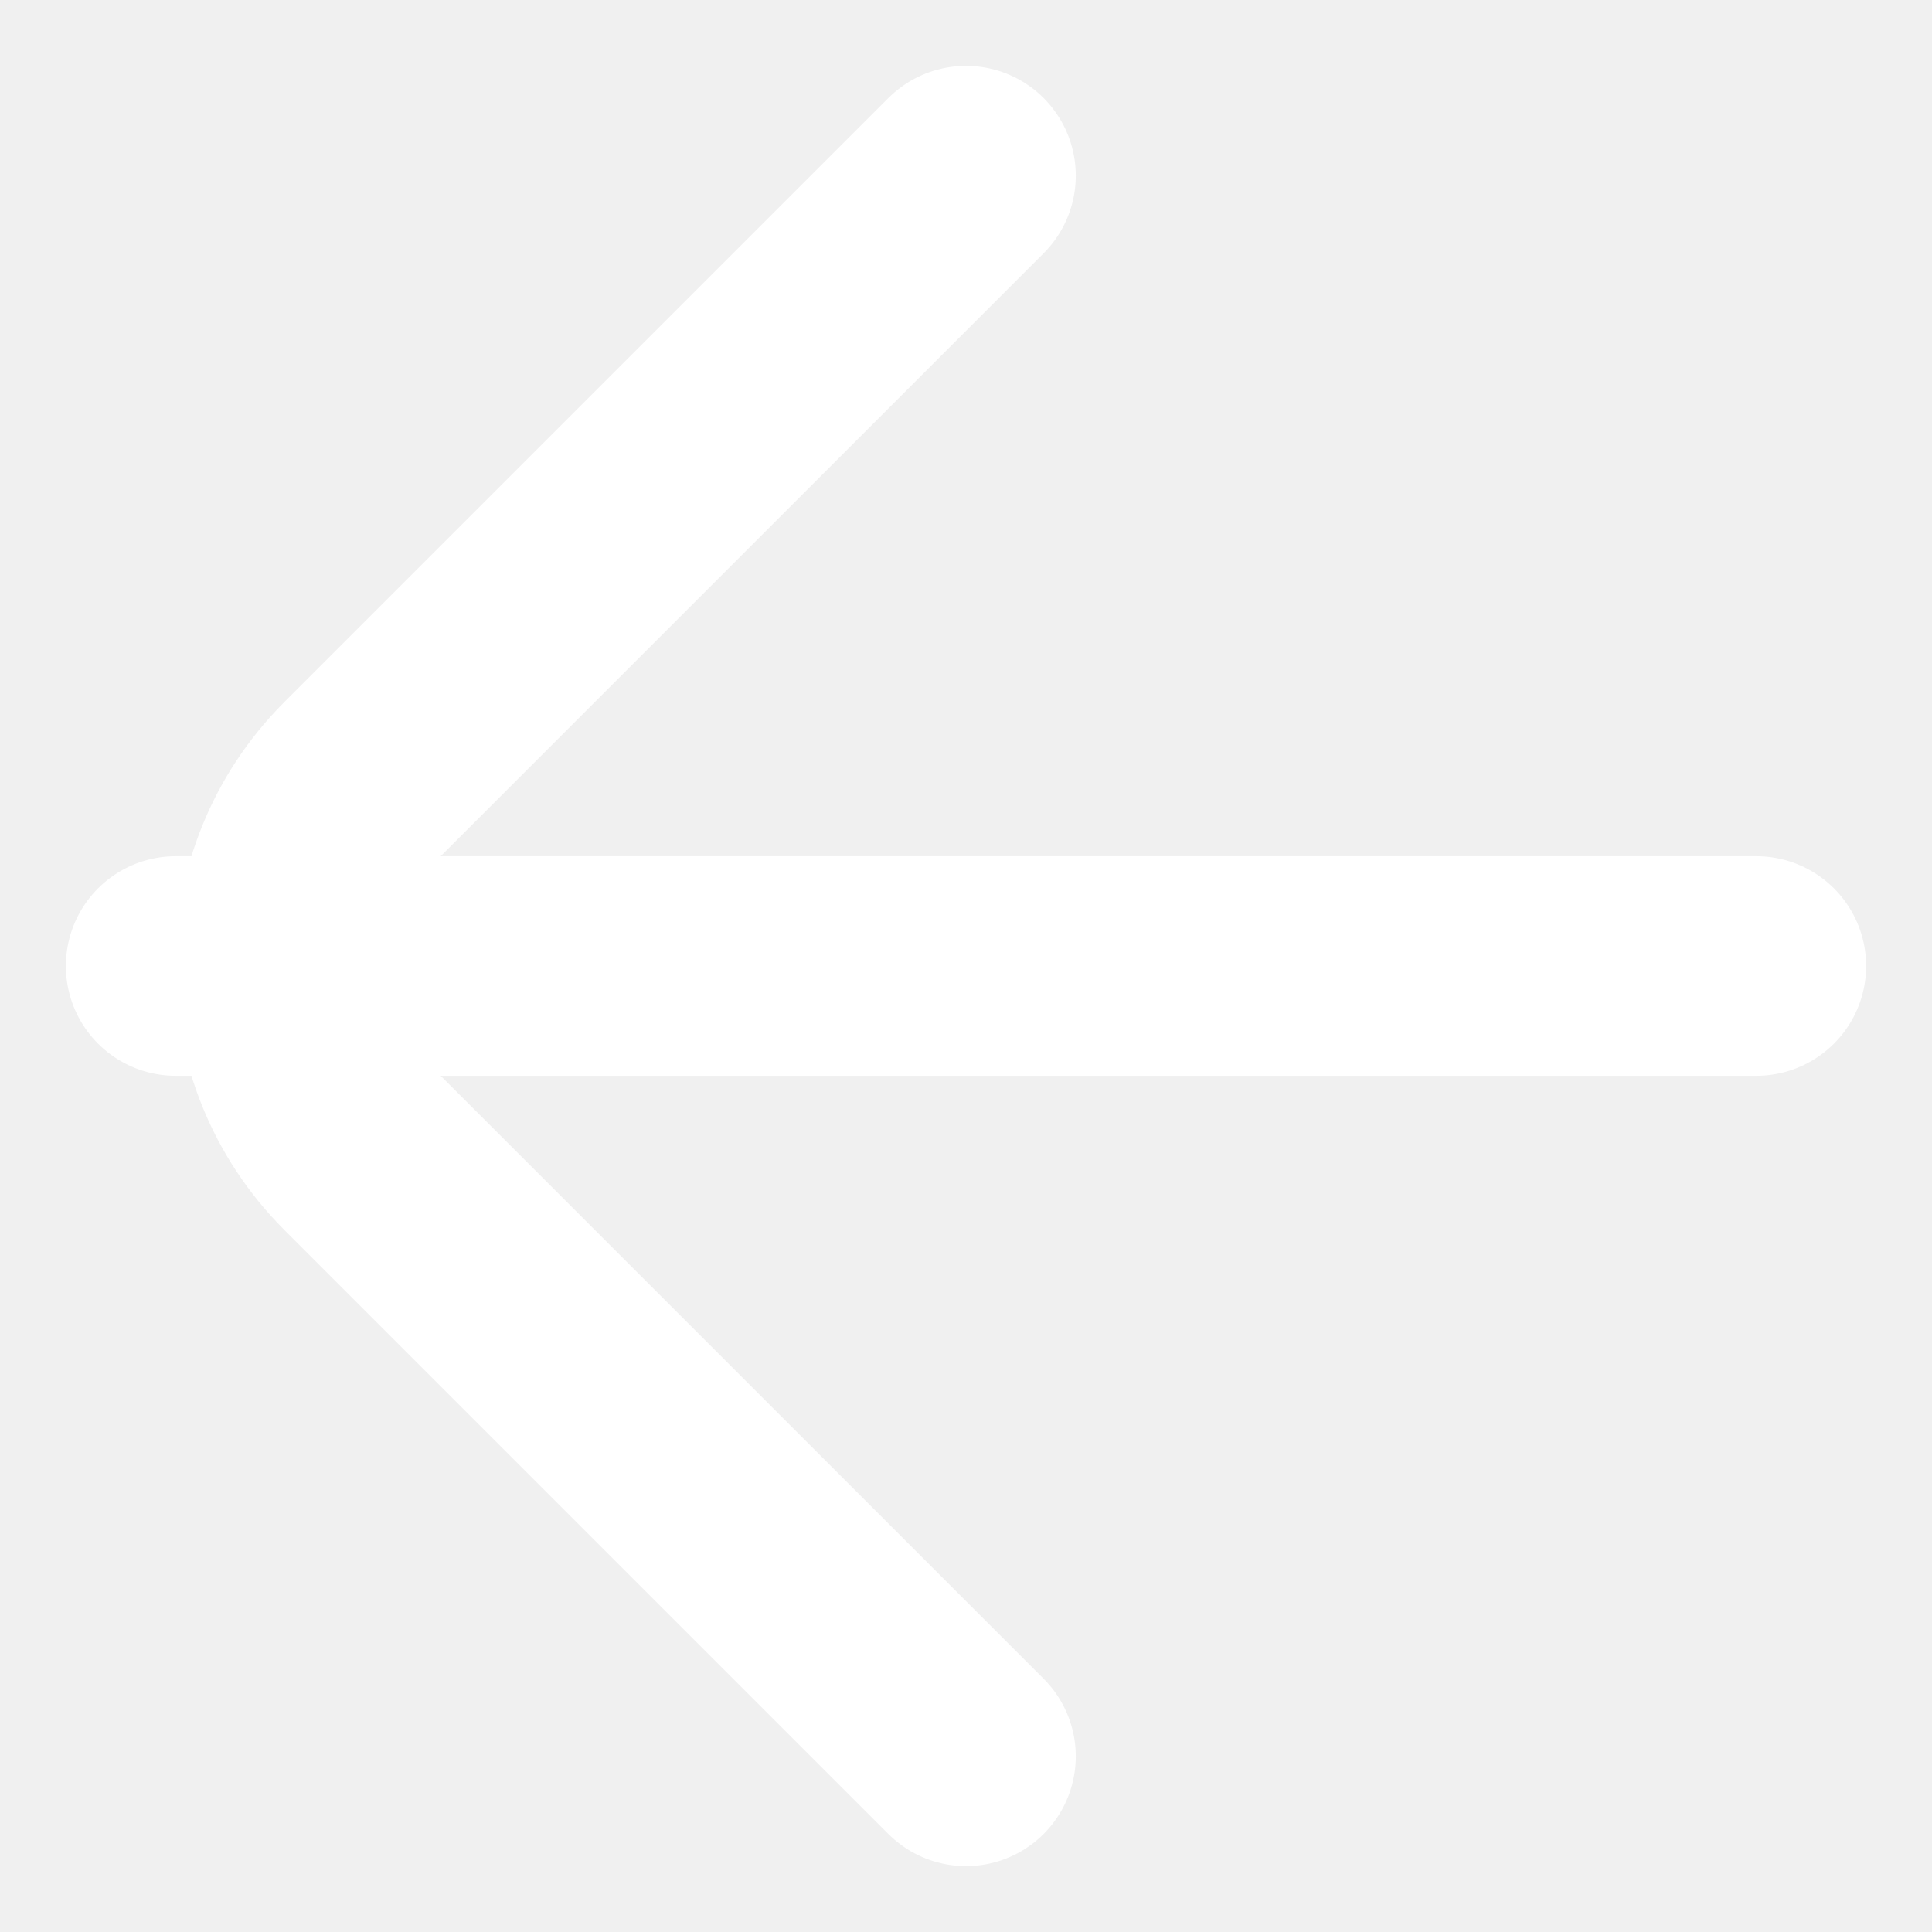
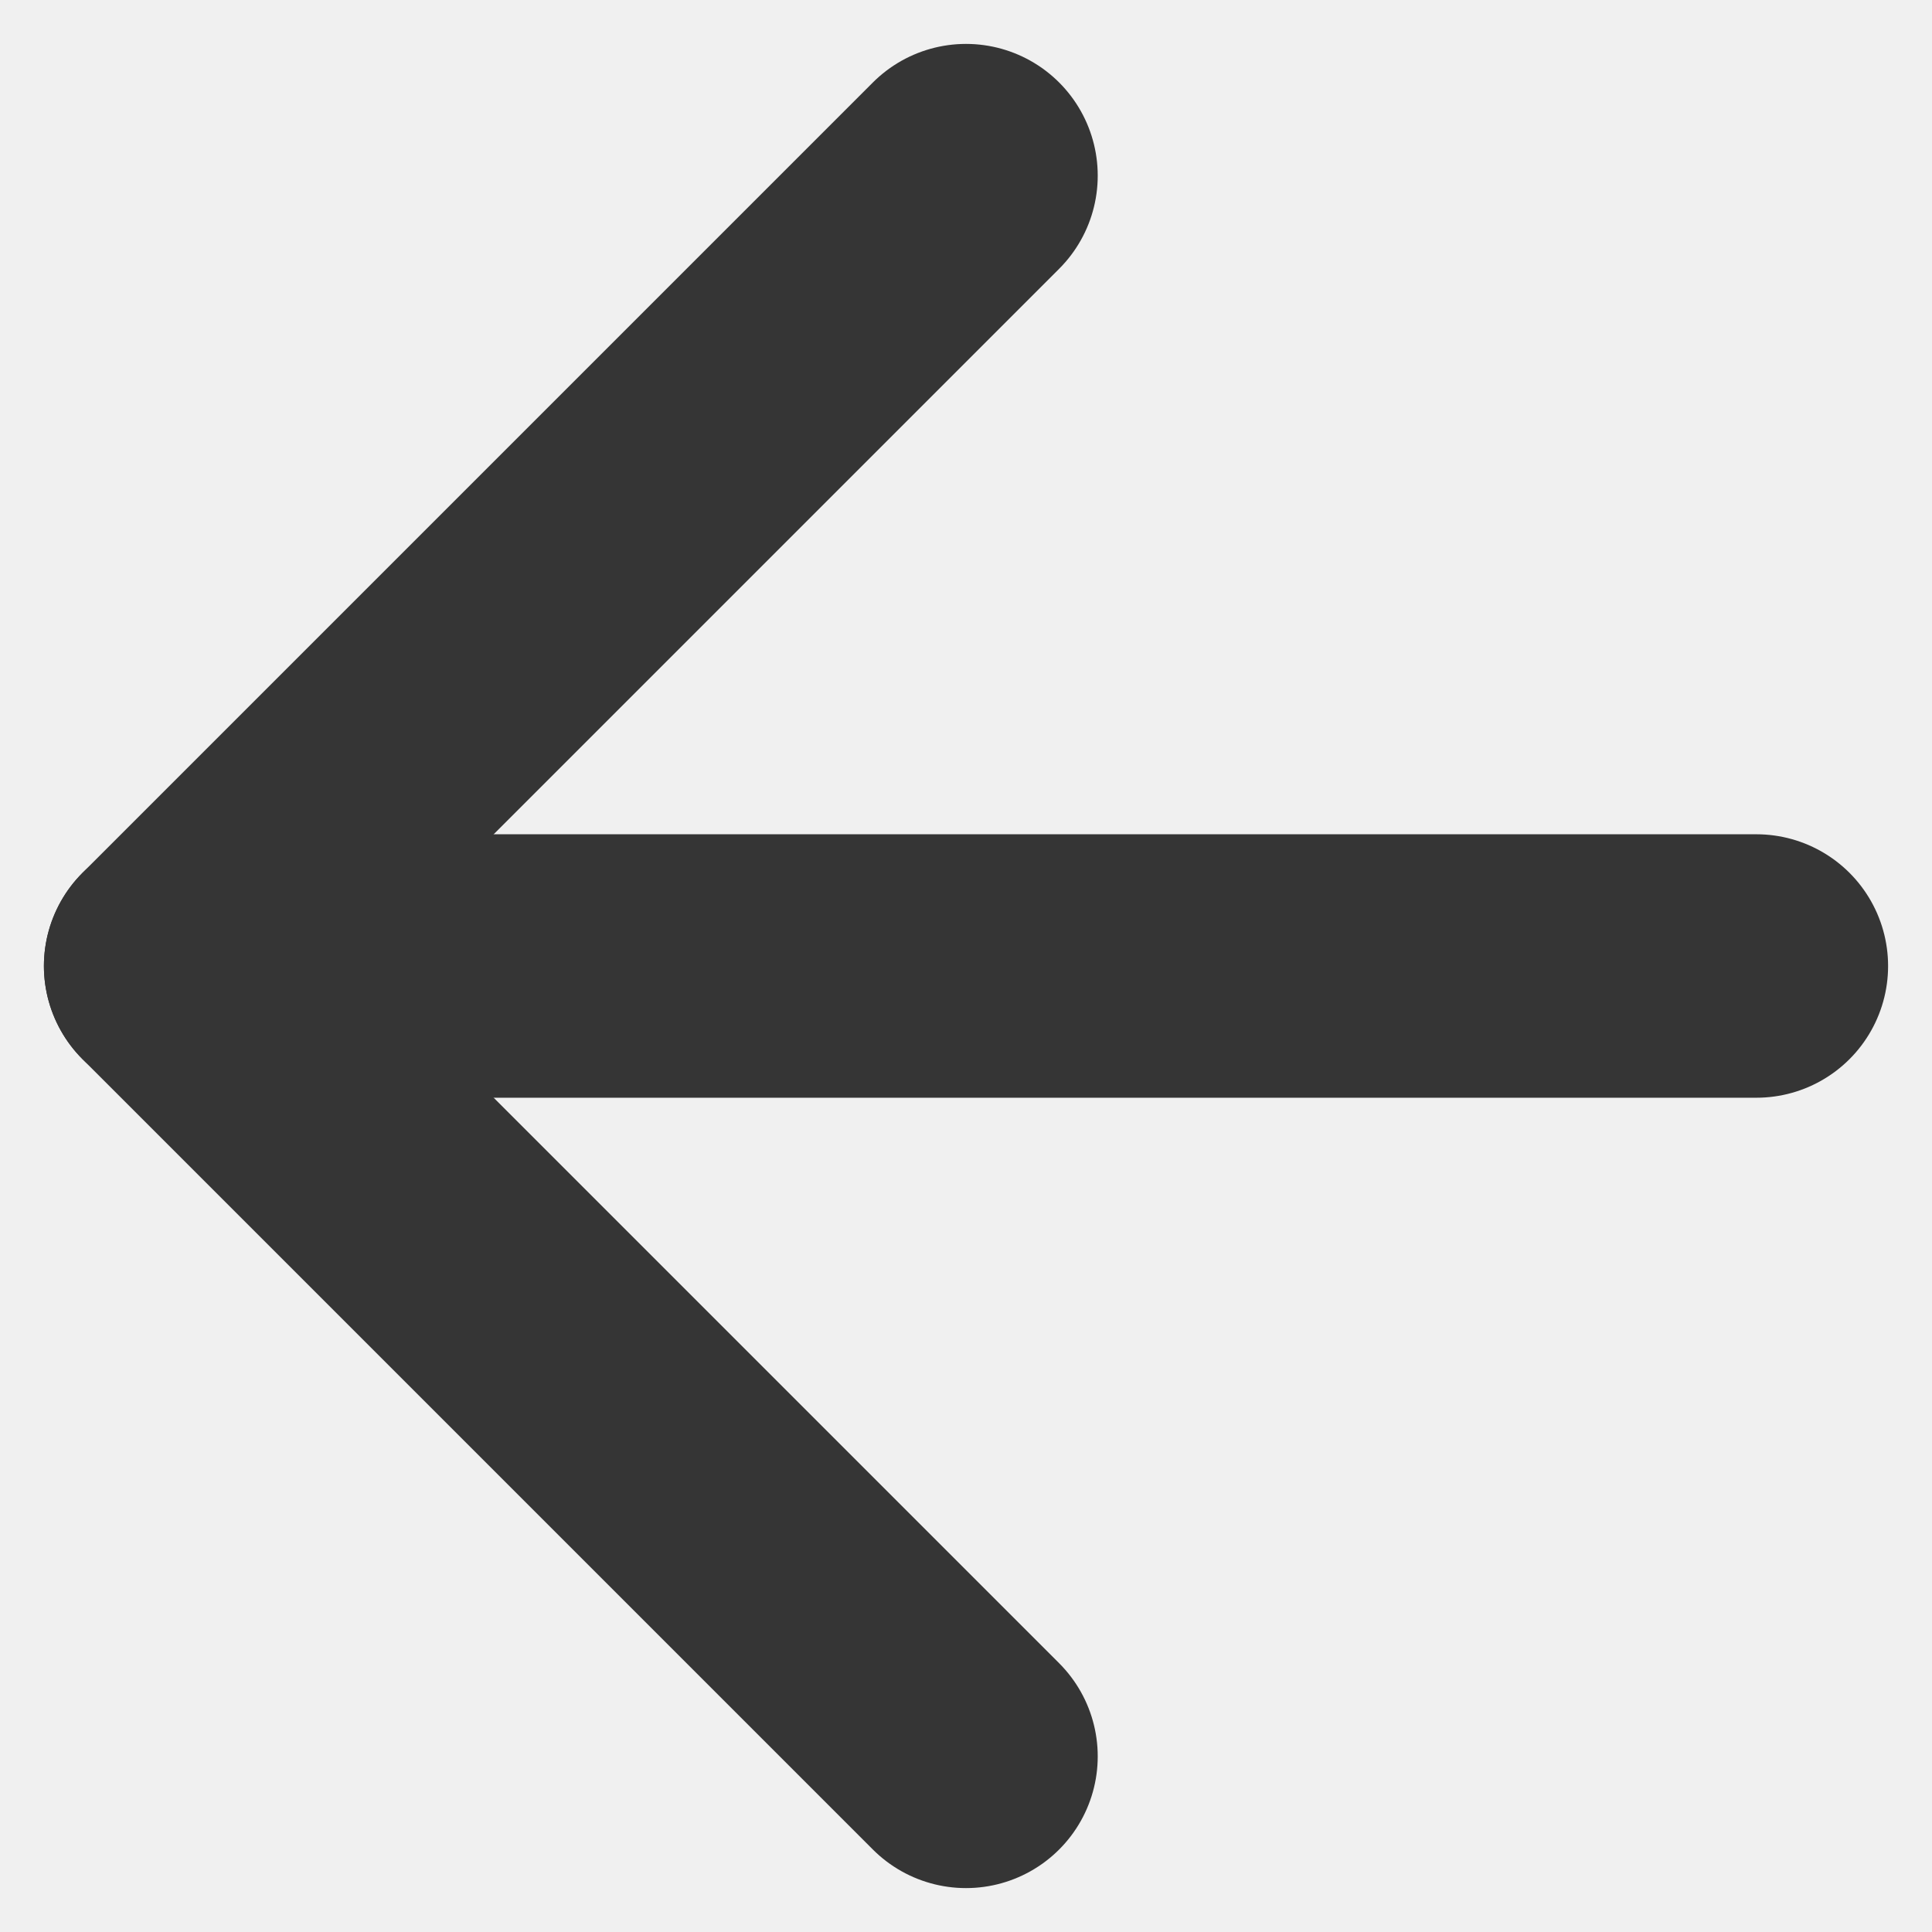
- <svg xmlns="http://www.w3.org/2000/svg" width="22" height="22" viewBox="0 0 22 22" fill="none">
-   <path d="M20 11H2" stroke="white" stroke-width="2.5" stroke-linecap="round" stroke-linejoin="round" />
-   <path d="M11 20L4.121 13.121C2.95 11.95 2.95 10.05 4.121 8.879L11 2" stroke="white" stroke-width="2.5" stroke-linecap="round" stroke-linejoin="round" />
+ <svg xmlns="http://www.w3.org/2000/svg" id="Layer_1" data-name="Layer 1" viewBox="0 0 22 22">
+   <path d="M20,11H2" style="fill: none; stroke: #353535; stroke-linecap: round; stroke-linejoin: round; stroke-width: 3px;" />
+   <path d="M11,20L2,11,11,2" style="fill: none; stroke: #353535; stroke-linecap: round; stroke-linejoin: round; stroke-width: 3px;" />
</svg>
